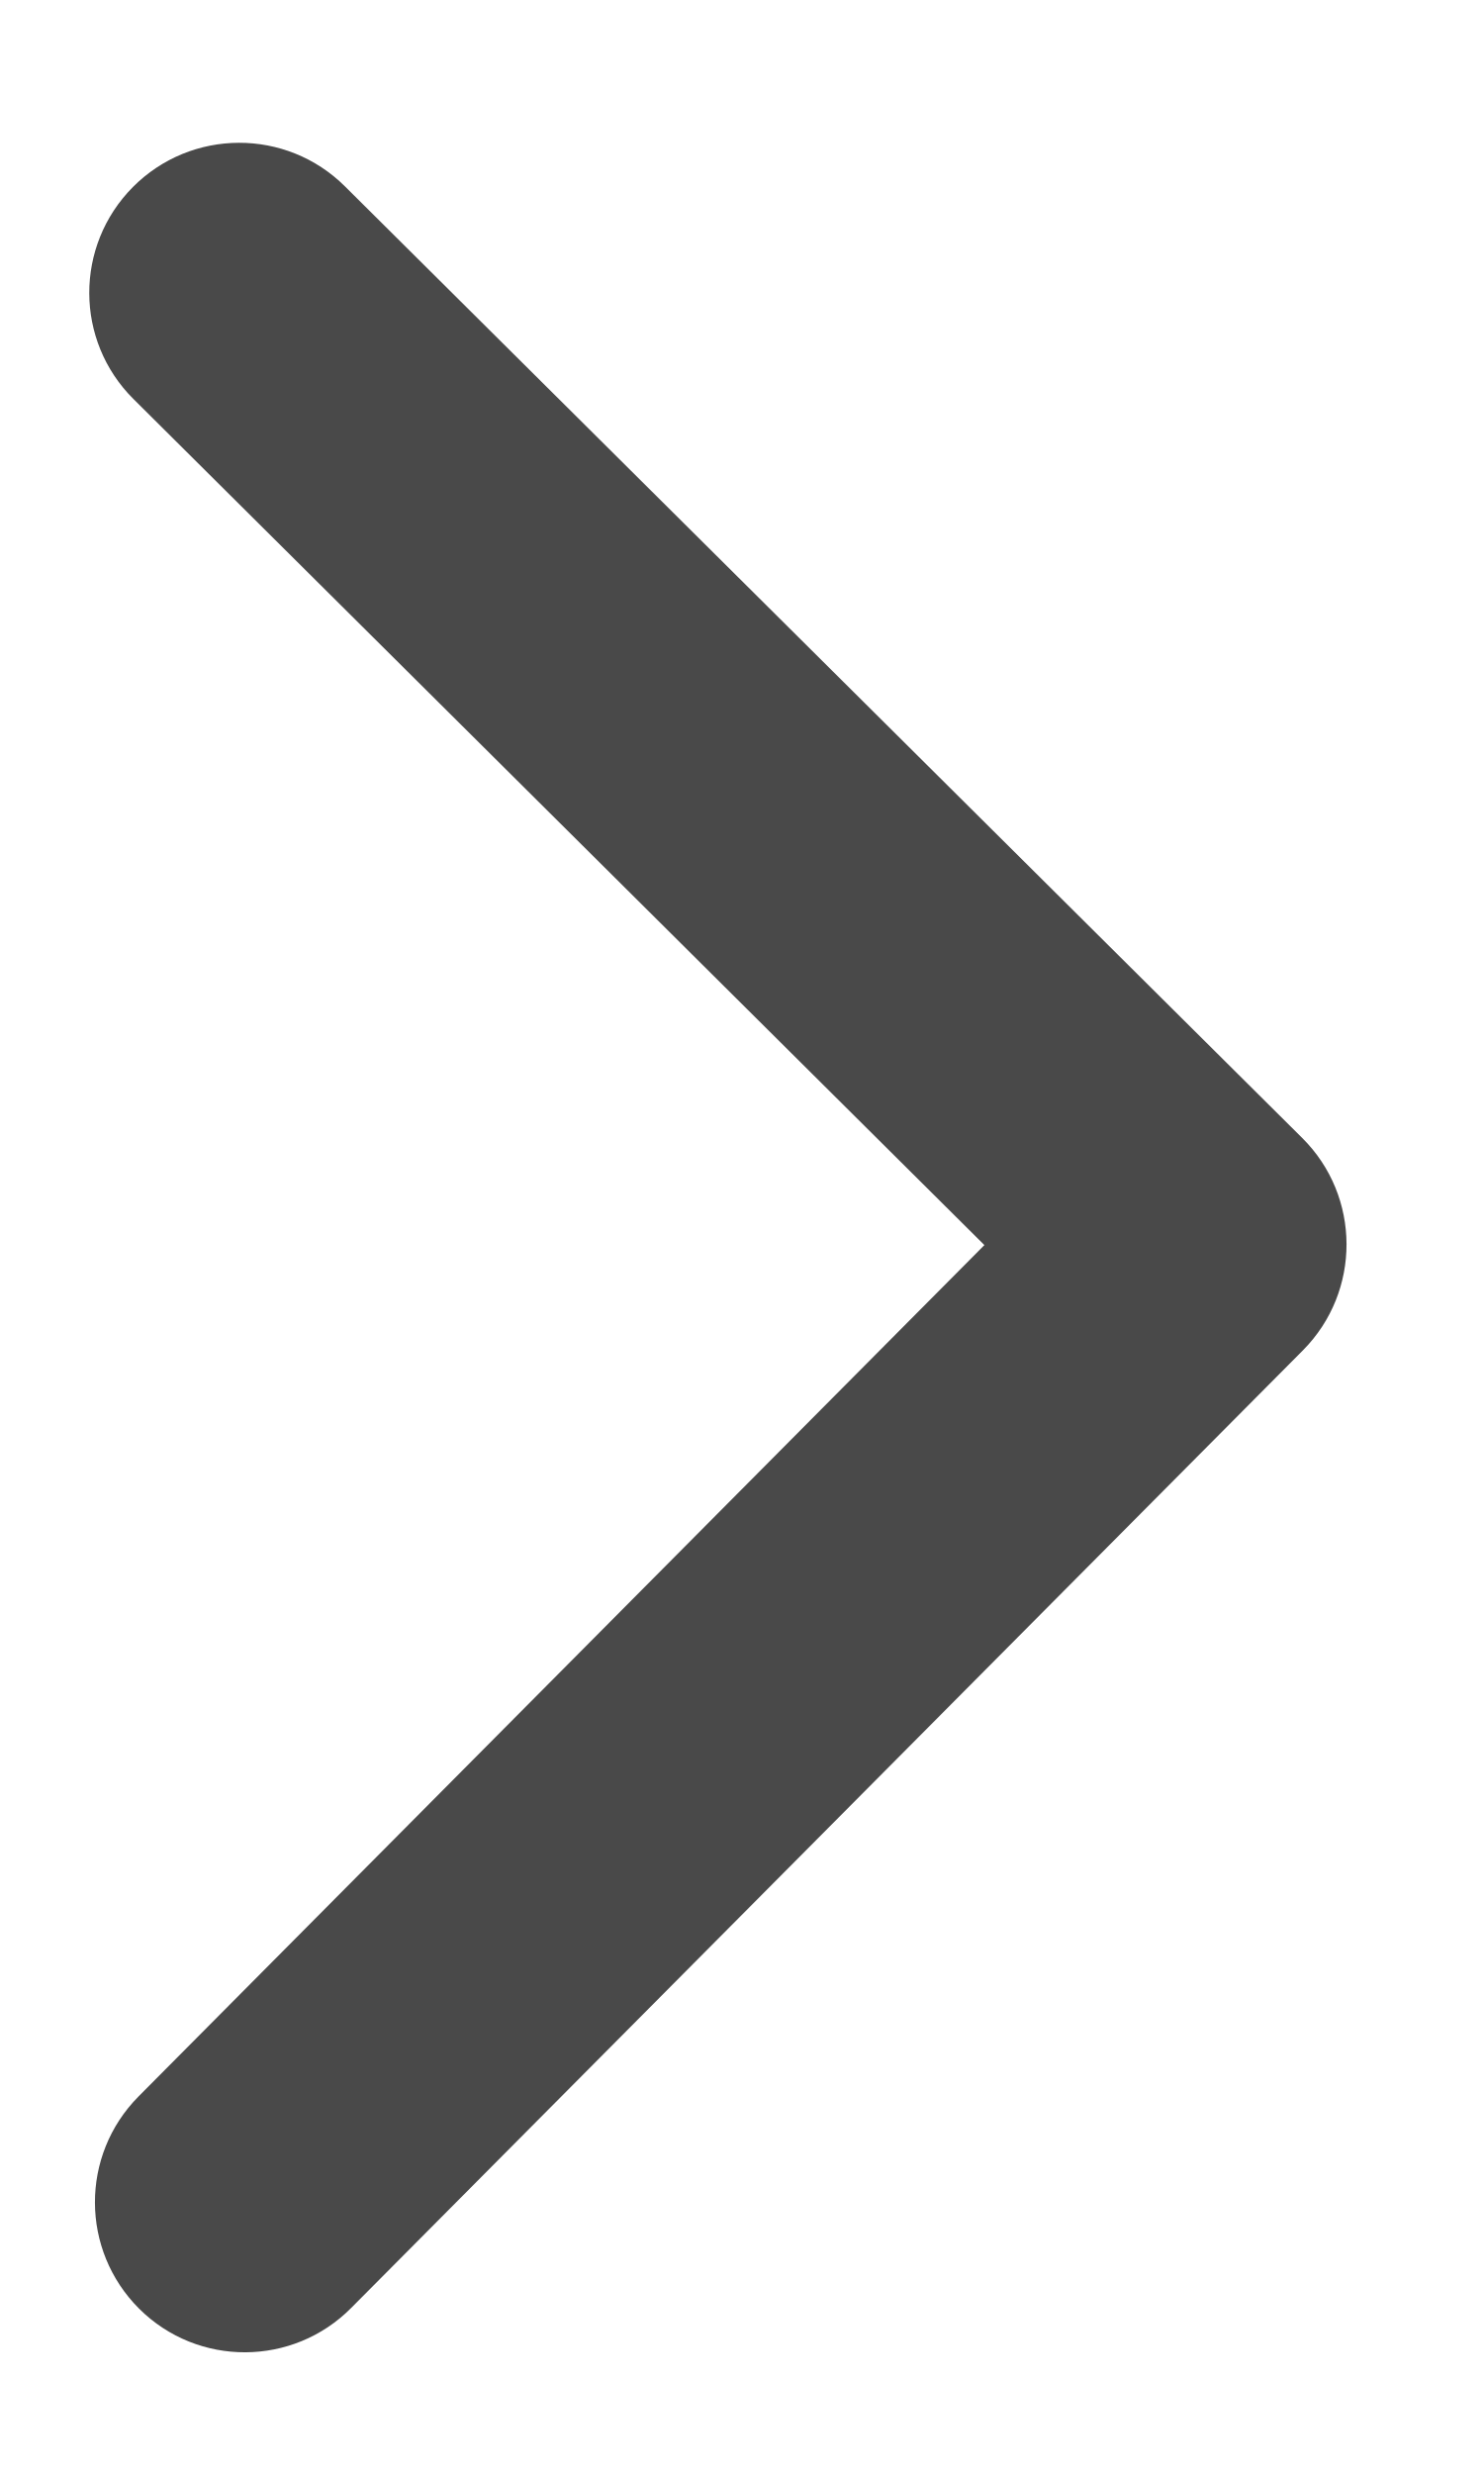
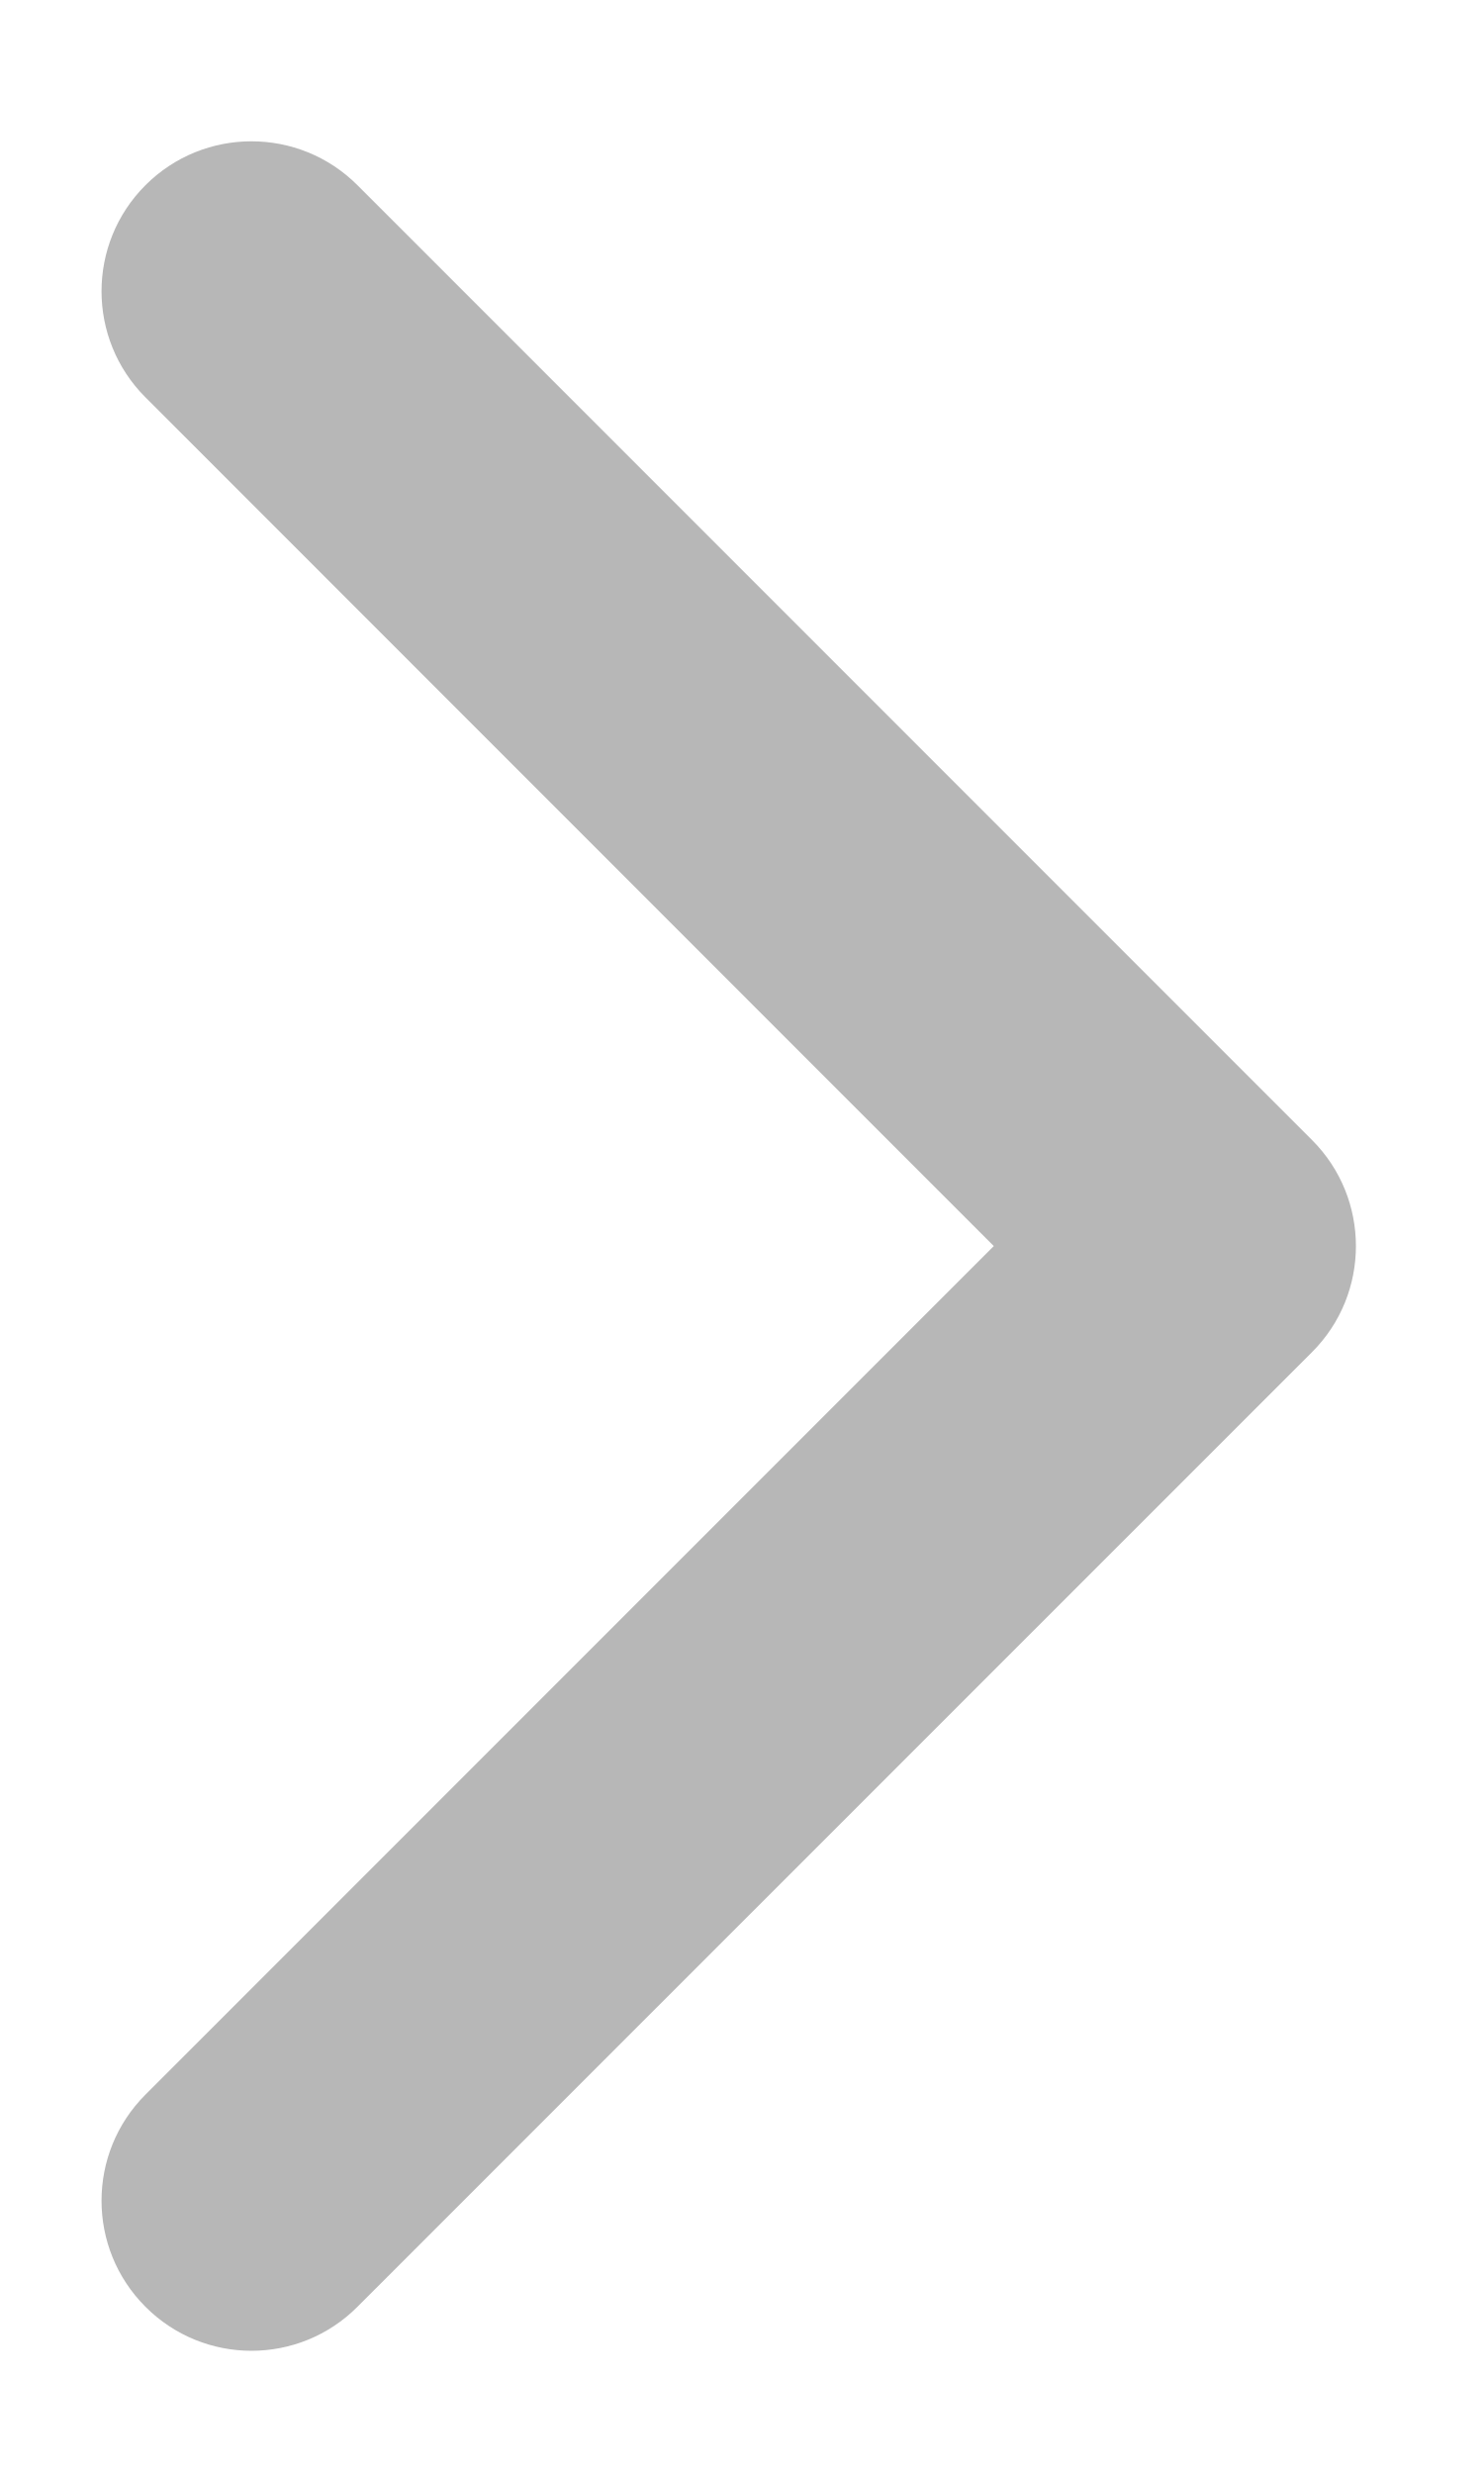
<svg xmlns="http://www.w3.org/2000/svg" width="9" height="15" viewBox="0 0 9 15" fill="none">
-   <path d="M7.902 8.187C8.256 7.83 8.254 7.254 7.898 6.9L2.092 1.13C1.736 0.776 1.16 0.778 0.806 1.134C0.452 1.49 0.453 2.066 0.81 2.42L5.97 7.549L0.84 12.711C0.486 13.068 0.488 13.643 0.844 13.998C1.2 14.352 1.776 14.35 2.13 13.993L7.902 8.187ZM6.334 8.458L7.259 8.455L7.254 6.636L6.329 6.639L6.334 8.458Z" fill="#494949" />
+   <path d="M7.957 6.912C8.312 7.267 8.312 7.843 7.957 8.198L2.168 13.986C1.813 14.342 1.237 14.342 0.882 13.986C0.527 13.631 0.527 13.055 0.882 12.7L6.027 7.555L0.882 2.409C0.527 2.054 0.527 1.478 0.882 1.123C1.237 0.768 1.813 0.768 2.168 1.123L7.957 6.912ZM6.389 6.645L7.314 6.645L7.314 8.464L6.389 8.464L6.389 6.645Z" fill="#B7B7B7" />
</svg>
